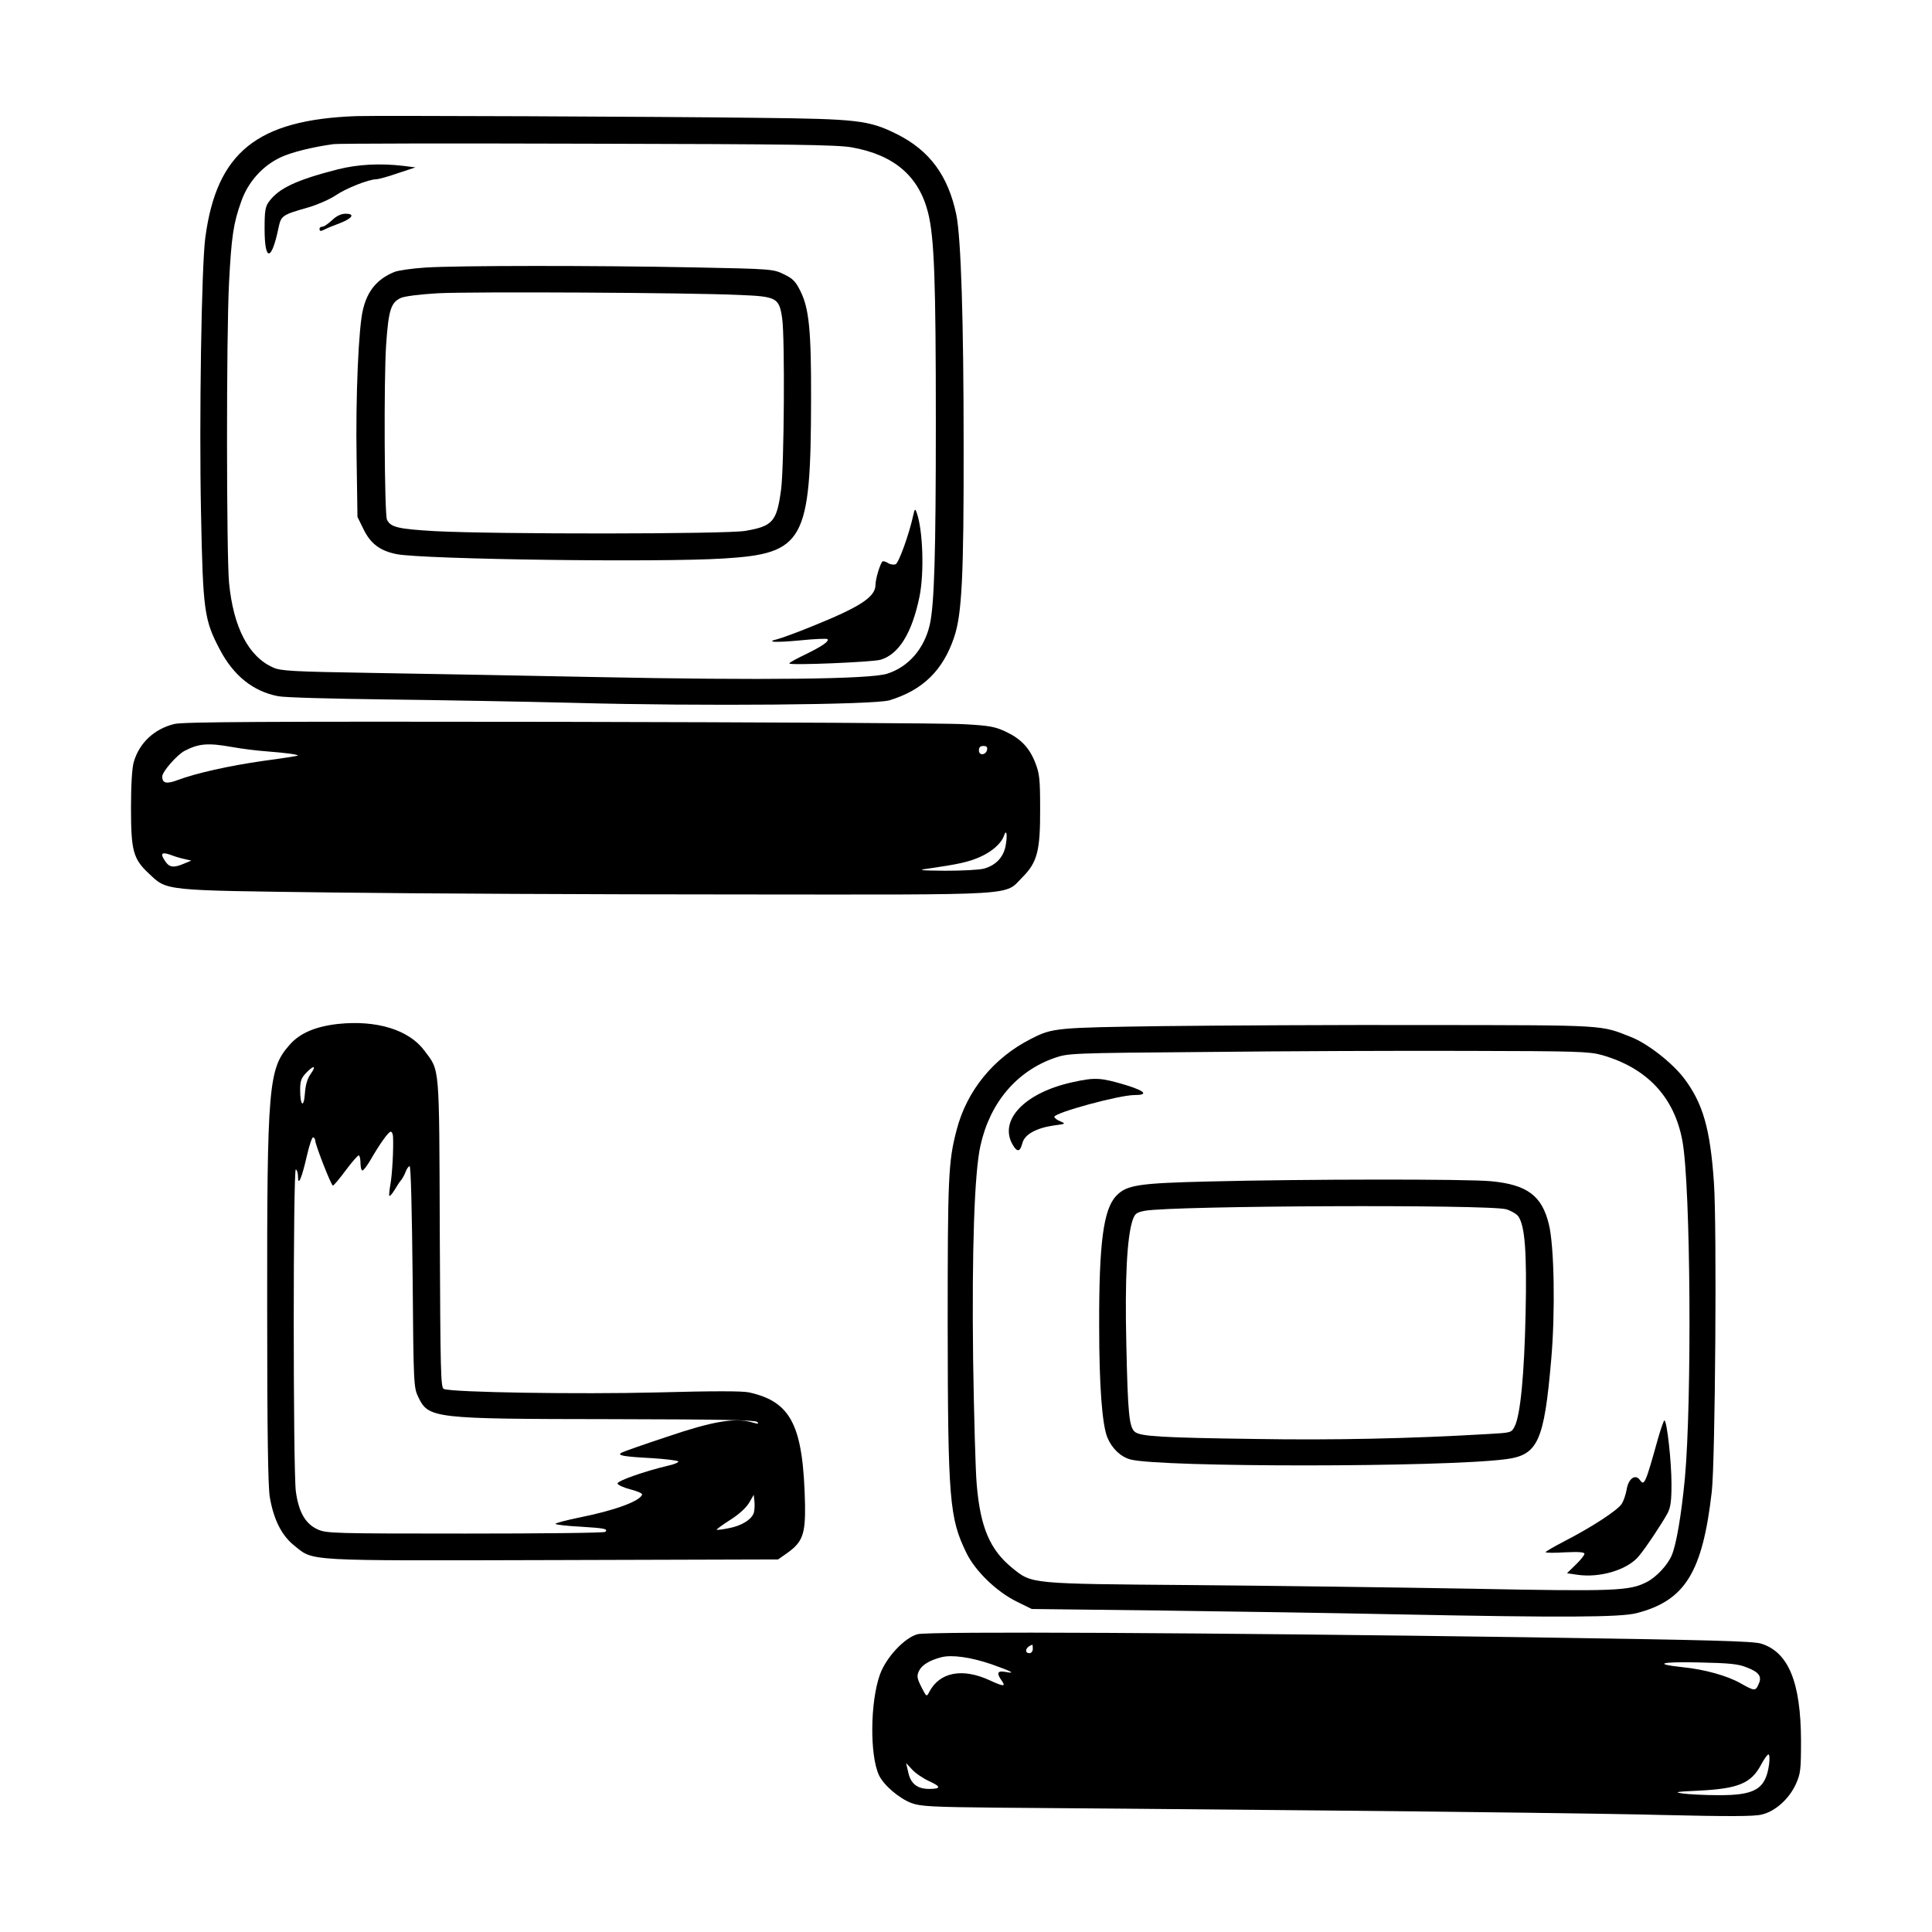
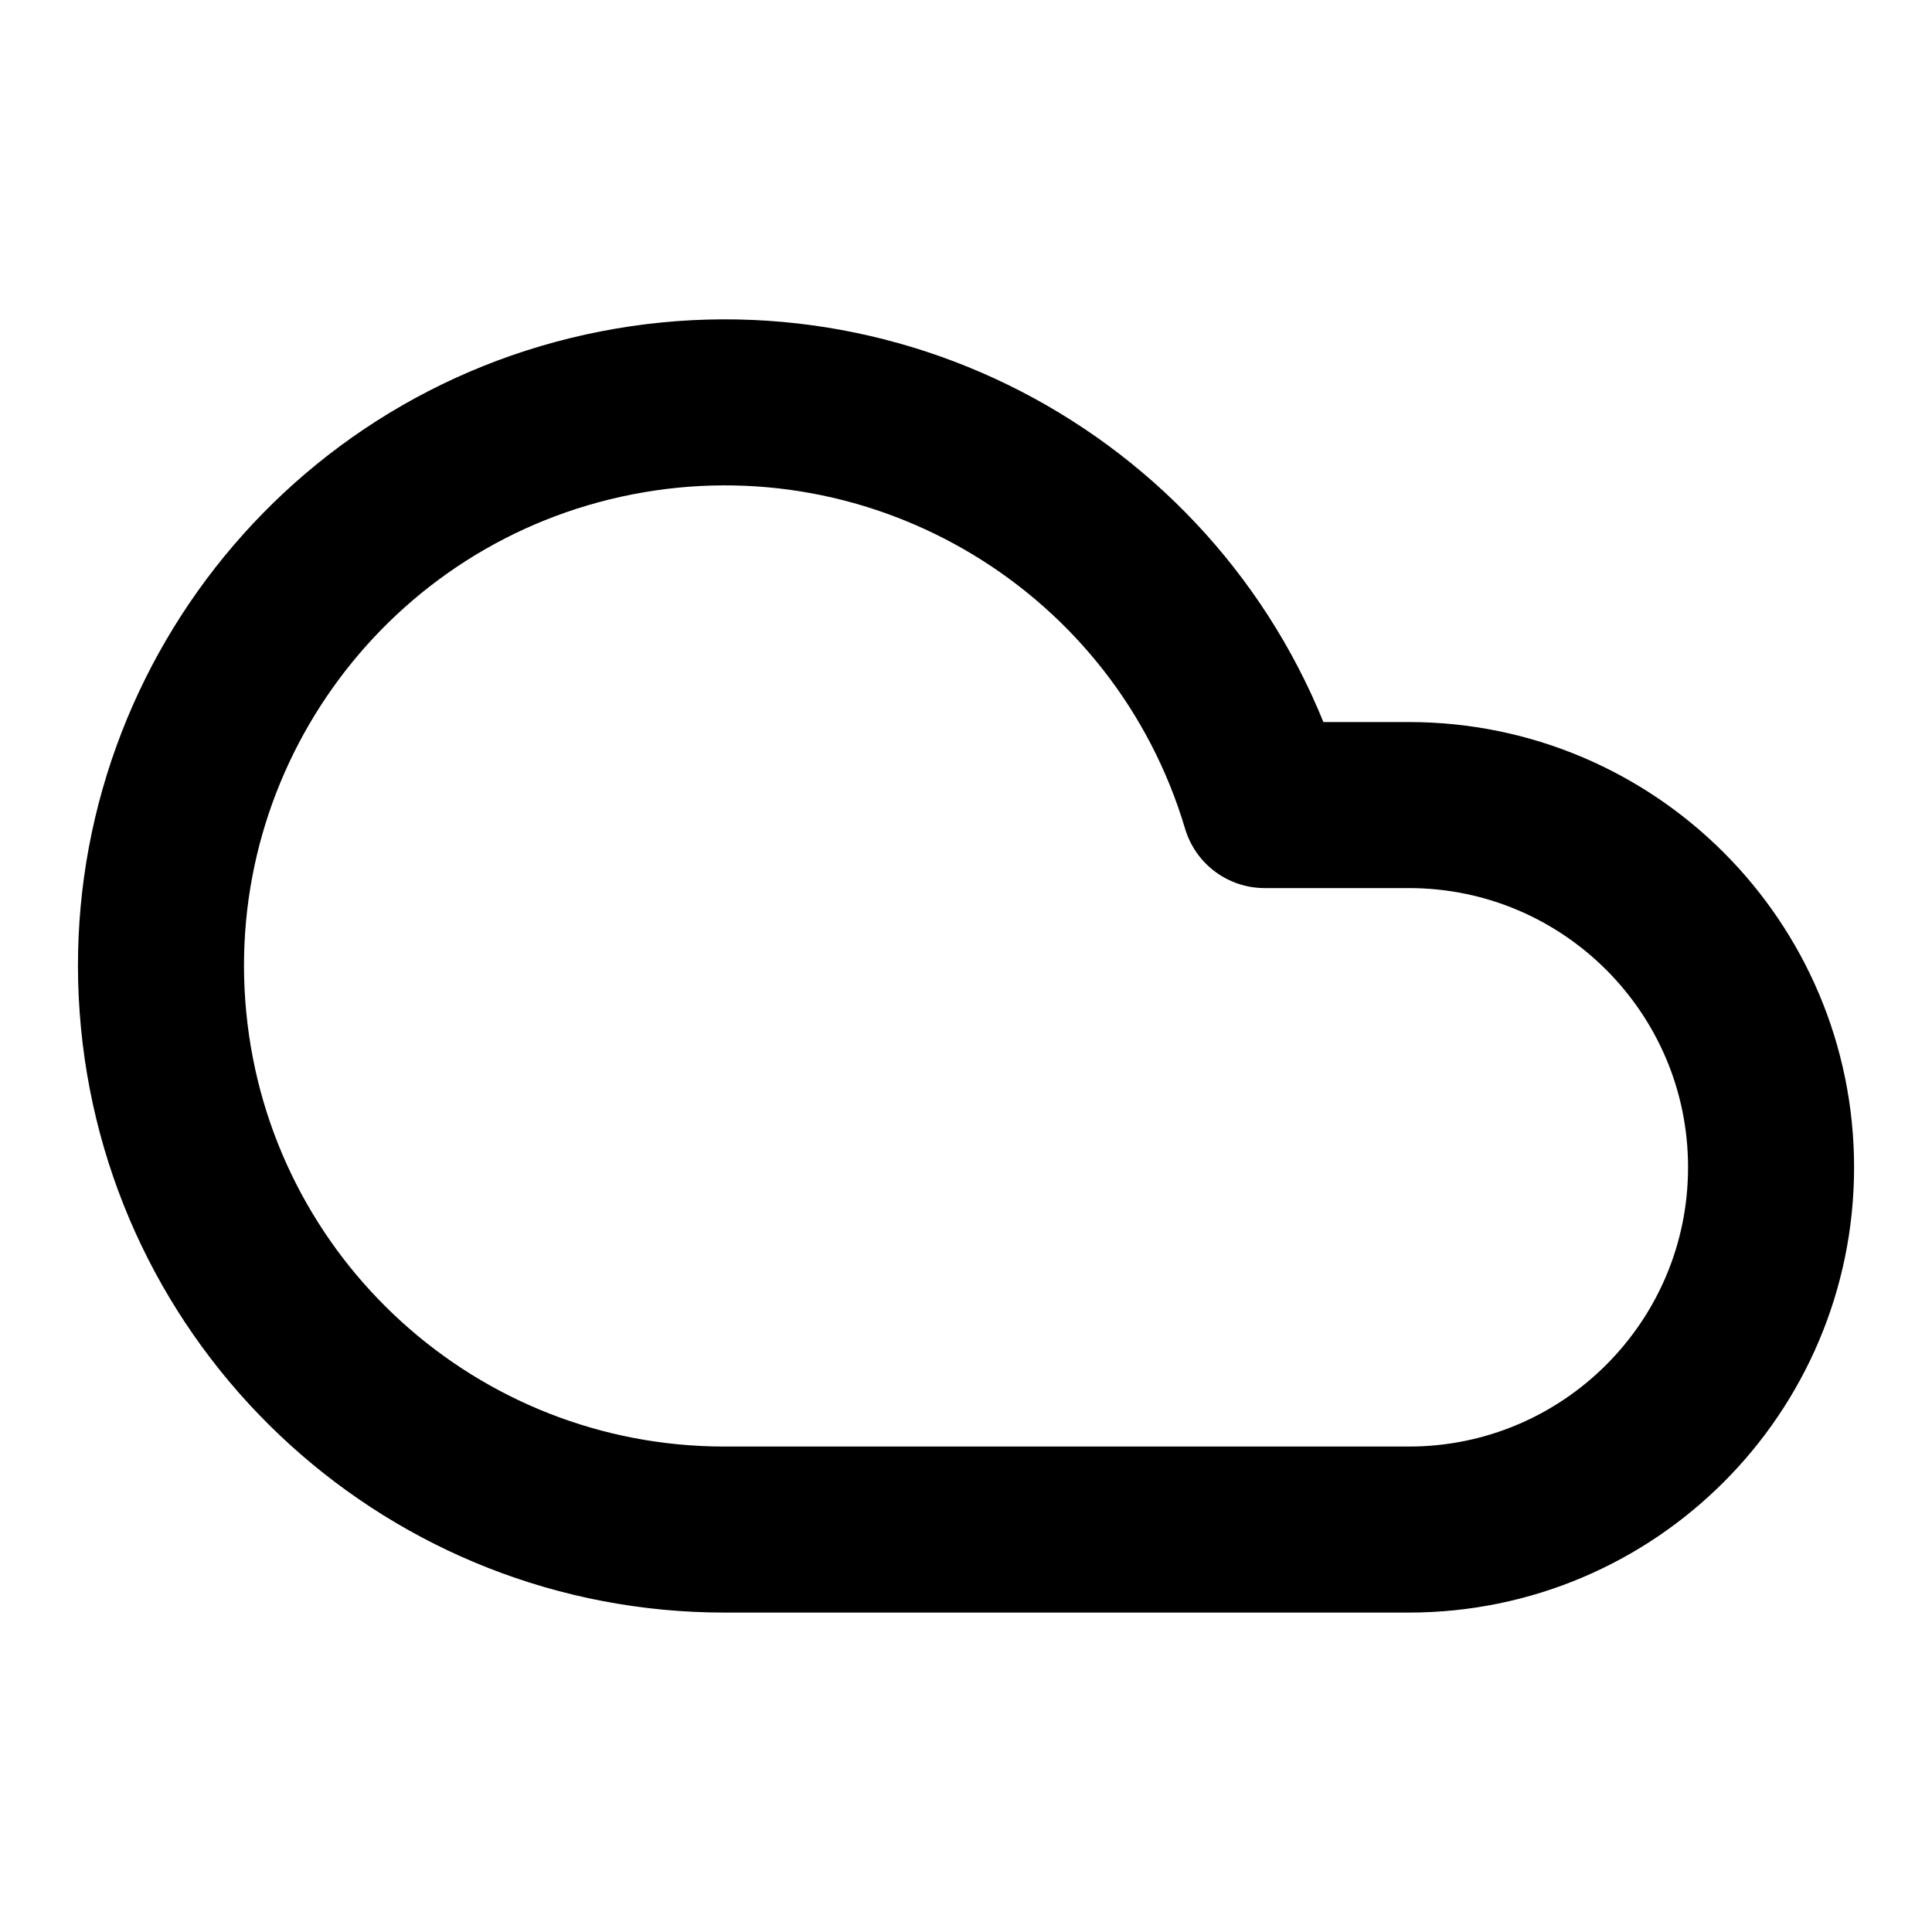
- <svg xmlns="http://www.w3.org/2000/svg" fill="currentColor" viewBox="0 0 1024 1024">
-   <path d="M188.781 61.543C136.358 63.484 114.887 80.616 108.832 125.842 106.777 140.805 105.522 223.379 106.549 272.034 107.577 323.999 108.261 328.567 116.485 344.216 123.794 358.149 134.187 366.486 147.435 369.001 150.405 369.685 175.989 370.369 204.2 370.713 232.524 371.056 277.751 371.854 304.706 372.541 371.518 374.369 463.687 373.568 471.454 371.17 489.042 365.802 499.778 355.409 505.717 337.707 509.83 325.714 510.858 305.156 510.744 236.057 510.744 169.929 509.371 126.188 506.861 113.738 502.52 93.064 492.698 79.702 475.224 71.021 460.491 63.712 454.436 63.027 401.784 62.457 347.877 61.77 199.516 61.199 188.783 61.543ZM451.467 78.104C473.853 82.101 486.987 93.293 491.898 112.71 495.211 125.958 496.011 148.915 496.011 224.18 496.011 293.62 495.211 320.346 492.812 331.082 489.843 343.987 481.392 353.581 470.083 357.121 460.718 359.977 404.64 360.661 314.985 358.835 276.723 358.035 223.73 357.121 197.347 356.664 155.318 355.98 148.806 355.636 144.809 353.811 131.788 348.099 123.681 332.566 121.396 308.81 120.025 293.62 119.911 178.38 121.396 149.829 122.653 125.615 123.681 118.305 127.905 106.655 131.445 96.49 139.212 87.812 148.806 83.356 154.288 80.73 165.824 77.874 176.79 76.389 178.729 76.046 239.034 75.932 310.988 76.162 421.43 76.389 443.243 76.733 451.467 78.104Z" />
-   <path d="M179.072 89.751C157.259 95.349 147.892 99.689 142.64 106.769 140.583 109.511 140.242 111.682 140.242 121.275 140.242 138.749 143.895 138.636 147.551 121.047 149.036 114.195 149.263 113.967 163.655 109.854 168.336 108.481 174.848 105.628 178.045 103.459 183.642 99.689 195.29 95.121 199.403 95.006 200.544 95.006 205.685 93.635 210.823 91.809L220.188 88.724 213.908 87.926C201.344 86.441 189.579 87.125 179.072 89.753Z" />
-   <path d="M175.987 116.707C174.048 118.533 171.763 120.133 170.965 120.133 170.051 120.133 169.364 120.59 169.364 121.275 169.364 122.646 169.935 122.759 172.561 121.388 173.591 120.818 177.017 119.447 180.1 118.305 186.839 115.679 188.324 113.281 183.185 113.281 180.787 113.281 178.388 114.422 175.989 116.707Z" />
-   <path d="M225.099 141.832C218.362 142.289 211.166 143.317 209.111 144.117 200.087 147.771 194.833 153.939 192.436 163.877 190.038 173.012 188.437 210.588 189.01 243.023L189.465 273.976 192.664 280.485C196.433 288.252 201.572 292.021 210.366 293.733 225.101 296.475 349.362 298.19 383.511 296.018 426.228 293.392 429.768 286.997 429.881 211.616 429.995 175.639 428.854 163.534 424.286 154.396 421.771 149.256 420.287 147.66 415.489 145.372 409.894 142.633 409.21 142.519 367.521 141.719 316.354 140.689 241.889 140.689 225.099 141.832ZM391.962 156.336C411.722 157.138 412.977 157.823 414.576 168.786 416.062 179.294 415.605 247.022 414.007 259.357 411.722 276.488 409.667 278.887 394.934 281.399 384.196 283.113 263.245 283.227 230.467 281.513 210.937 280.371 207.056 279.458 205.114 275.461 203.741 272.719 203.4 201.109 204.657 182.721 205.912 164.448 207.167 160.335 212.424 157.936 214.249 157.022 222.587 155.995 232.181 155.426 250.227 154.51 365.35 155.083 391.962 156.338Z" />
-   <path d="M484.018 273.176C481.962 282.77 476.365 298.531 474.653 299.101 473.623 299.445 471.911 299.217 470.656 298.417 469.399 297.617 468.028 297.276 467.687 297.617 466.429 298.99 464.031 306.868 464.031 309.953 464.031 316.462 455.807 321.717 430.338 331.996 422.228 335.308 414.007 338.278 412.179 338.732 405.44 340.333 410.581 340.676 424.056 339.419 431.709 338.619 438.219 338.389 438.56 338.732 439.703 339.876 435.593 342.616 426.685 346.956 422.115 349.127 418.345 351.182 418.345 351.639 418.345 352.781 461.862 350.953 466.657 349.698 476.365 346.844 483.333 335.649 487.33 316.349 489.956 303.442 489.158 280.828 485.846 271.691 485.045 269.408 484.816 269.636 484.018 273.176Z" />
-   <path d="M92.387 383.733C81.765 386.36 73.885 393.669 70.915 403.834 70.001 406.688 69.431 415.941 69.431 427.932 69.431 451.118 70.572 455.229 79.023 463.109 88.731 472.249 86.103 471.906 176.79 473.047 220.761 473.618 317.154 474.075 391.051 474.075 543.065 474.188 531.986 474.875 541.924 464.937 549.804 457.057 551.403 450.889 551.289 428.505 551.289 412.972 550.946 410.002 548.776 404.405 545.58 396.182 540.896 391.384 532.673 387.617 527.305 385.104 523.876 384.532 510.858 383.847 502.404 383.276 406.011 382.817 296.826 382.59 139.098 382.363 96.955 382.59 92.385 383.733ZM123.11 395.954C128.135 396.868 136.358 397.896 141.383 398.239 151.662 399.037 158.401 399.951 157.83 400.522 157.601 400.635 149.377 402.006 139.669 403.264 121.282 405.89 104.035 409.773 94.213 413.429 88.274 415.712 85.989 415.141 85.989 411.601 85.989 408.975 93.756 400.181 97.755 398.009 105.406 394.012 110.317 393.669 123.11 395.954ZM523.192 397.325C522.621 400.294 518.852 400.635 518.852 397.782 518.852 396.068 519.538 395.383 521.25 395.383 522.851 395.383 523.421 395.954 523.192 397.325ZM533.13 447.464C532.216 453.974 528.103 458.541 521.593 460.369 519.195 461.056 509.944 461.511 501.149 461.511 487.33 461.397 486.073 461.168 492.012 460.369 507.888 458.084 513.599 456.829 519.424 454.201 525.704 451.461 530.731 447.005 532.1 443.008 533.357 439.241 534.041 441.981 533.13 447.462ZM97.982 455.345L101.409 456.143 97.525 457.741C92.271 460.026 89.873 459.799 87.817 456.829 84.734 452.489 85.419 451.346 90.33 453.06 92.614 453.974 96.154 455.001 97.982 455.345Z" />
-   <path d="M179.072 542.717C167.079 544.085 158.858 547.628 153.49 553.794 142.297 566.473 141.497 574.924 141.61 694.047 141.61 759.604 142.067 787.699 142.983 793.41 145.037 805.517 149.377 813.968 156.002 819.222 166.509 827.559 159.772 827.216 292.941 826.875L412.407 826.531 417.433 822.991C425.427 817.28 426.912 812.94 426.685 797.523 425.771 755.607 419.489 743.043 397.103 738.018 393.563 737.218 378.03 737.218 348.334 738.018 306.991 739.046 239.946 738.018 235.264 736.19 233.552 735.619 233.438 727.282 233.095 653.729 232.752 562.702 233.209 567.956 224.872 556.763 216.648 545.8 199.63 540.545 179.072 542.717ZM164.683 569.213C162.855 571.725 161.941 575.038 161.598 579.606 161.027 587.602 159.087 586.115 159.087 577.664 159.087 572.983 159.656 571.382 162.17 568.756 166.281 564.416 167.879 564.643 164.681 569.213ZM208.311 602.335C208.654 608.958 207.854 622.663 206.94 627.69 206.369 630.773 206.142 633.515 206.369 633.856 206.712 634.086 207.967 632.601 209.225 630.543 210.482 628.374 212.078 625.976 212.765 625.291 213.335 624.491 214.479 622.549 215.05 620.951 215.62 619.353 216.648 618.095 217.105 618.095 217.792 618.095 218.362 643.221 218.703 676.686 219.16 733.905 219.276 735.39 221.673 740.417 227.156 751.837 229.439 752.067 323.78 752.18 381.913 752.294 400.3 752.637 401.329 753.665 402.471 754.806 401.784 754.806 398.244 753.779 389.336 751.38 377.573 753.322 353.475 761.545 341.025 765.656 330.289 769.426 329.375 769.998 326.863 771.367 330.405 772.052 345.595 772.852 352.902 773.309 359.184 774.109 359.527 774.566 359.871 775.023 357.356 776.165 354.046 776.849 341.595 779.818 326.863 784.959 327.32 786.33 327.547 787.128 330.632 788.499 334.172 789.413 337.826 790.327 340.568 791.582 340.34 792.155 339.197 795.695 325.605 800.606 307.332 804.259 300.023 805.744 294.198 807.345 294.427 807.686 294.655 808.143 300.707 808.829 307.676 809.17 320.467 809.971 322.409 810.314 320.81 811.912 320.353 812.483 286.89 812.826 246.571 812.826 176.674 812.826 173.134 812.712 168.45 810.657 161.827 807.686 158.287 801.406 156.8 790.44 155.318 778.791 155.318 618.896 156.8 619.807 157.487 620.151 157.944 621.865 157.944 623.577 157.944 629.059 159.885 624.607 162.514 613.184 163.882 607.132 165.481 602.335 166.054 602.792 166.624 603.135 167.081 603.819 167.081 604.504 167.081 606.675 175.532 628.374 176.446 628.374 176.903 628.374 179.986 624.72 183.183 620.38 186.496 615.926 189.581 612.384 190.152 612.384 190.608 612.384 191.065 614.212 191.065 616.381 191.065 618.552 191.522 620.38 192.093 620.38 192.664 620.38 194.492 617.982 196.32 614.896 201.231 606.332 205.912 599.822 207.056 599.822 207.74 599.822 208.197 600.964 208.311 602.333ZM399.615 801.52C398.701 805.173 393.22 808.715 386.253 809.973 382.941 810.657 380.085 810.998 379.858 810.771 379.742 810.541 382.827 808.258 386.938 805.63 391.508 802.777 395.391 799.237 396.989 796.609L399.499 792.268 399.843 795.581C400.072 797.293 399.959 800.035 399.615 801.52Z" />
-   <path d="M616.502 543.858C559.512 544.658 557.912 544.772 546.492 550.595 526.618 560.646 512.342 578.121 506.974 599.136 502.634 615.699 502.291 623.807 502.291 702.041 502.407 795.238 503.205 804.603 512.229 823.105 516.91 832.7 528.219 843.663 538.955 848.915L546.835 852.798 614.22 853.599C651.225 854.056 708.558 854.972 741.566 855.656 827.68 857.368 858.974 857.254 867.541 854.97 893.123 848.346 902.375 833.386 907.286 790.554 909.114 773.993 910.027 649.962 908.429 627.006 906.487 598.338 902.604 584.746 892.553 571.498 886.384 563.388 873.48 553.223 864.572 549.683 848.124 543.171 852.351 543.401 757.556 543.287 709.472 543.171 646.084 543.515 616.502 543.858ZM848.925 559.162C873.023 566.014 887.528 581.547 891.752 604.961 896.093 628.831 896.779 742.586 893.01 783.702 891.182 802.547 888.556 818.537 886.043 824.362 883.986 829.387 877.82 836.012 872.795 838.522 863.655 843.206 856.348 843.549 780.626 842.062 741.222 841.378 674.295 840.466 631.922 840.123 545.35 839.436 547.062 839.552 536.556 831.099 524.792 821.507 519.652 809.743 517.71 787.128 517.024 779.934 516.226 749.895 515.768 720.314 515.082 662.524 516.455 621.408 519.652 607.246 524.676 584.517 538.725 567.842 558.828 560.762 566.135 558.248 566.936 558.134 639.916 557.563 680.461 557.106 742.364 556.877 777.541 556.993 835.79 557.106 842.184 557.336 848.925 559.162Z" />
-   <path d="M568.65 573.553C543.179 579.035 529.13 593.768 536.783 606.787 539.182 610.899 540.667 610.558 541.924 605.761 543.179 601.191 549.233 597.881 558.598 596.51 564.88 595.709 564.992 595.596 562.025 594.339 560.197 593.652 558.828 592.513 558.828 591.94 558.828 589.771 593.205 580.406 601.201 580.406 608.852 580.406 607.137 578.351 596.858 575.152 583.496 571.155 580.527 570.925 568.648 573.553Z" />
-   <path d="M640.943 626.203C603.37 627.117 597.088 628.031 591.604 633.856 584.867 640.936 582.469 658.754 582.583 702.612 582.583 734.819 584.181 755.15 586.923 761.889 589.321 767.714 594.003 772.165 599.143 773.538 615.02 777.765 764.636 777.765 797.985 773.423 815.116 771.254 818.431 764.171 822.199 720.314 824.368 695.416 823.797 660.468 820.941 648.934 817.288 633.742 809.407 627.917 790.448 626.089 778.227 624.834 690.742 624.948 640.943 626.205ZM798.328 640.938C800.954 641.736 803.924 643.448 804.838 644.821 808.264 650.076 809.292 663.665 808.607 695.988 807.921 728.196 805.865 750.123 802.782 756.062 801.07 759.374 800.954 759.374 788.734 760.061 747.742 762.49 706.672 763.366 665.614 762.687 615.591 762 604.855 761.316 601.656 759.033 598.459 756.634 597.772 749.552 596.972 712.32 596.174 677.713 597.316 655.898 600.285 646.763 601.542 643.223 602.226 642.65 606.796 641.736 622.443 638.996 788.62 638.31 798.328 640.938Z" />
-   <path d="M878.847 762.23C871.995 786.787 871.538 787.699 869.139 784.388 866.741 781.075 863.087 783.702 862.173 789.413 861.716 792.039 860.572 795.465 859.545 797.066 857.262 800.606 843.441 809.514 829.279 816.825 823.797 819.679 819.229 822.305 819.229 822.648 819.229 823.105 823.911 823.105 829.506 822.762 836.818 822.419 839.787 822.648 839.787 823.562 839.787 824.249 837.732 826.875 835.217 829.273L830.536 833.841 835.904 834.641C848.011 836.467 862.744 832.013 868.682 824.703 872.566 820.022 880.903 807.458 883.872 801.977 885.471 798.891 885.927 795.465 885.927 786.557 885.927 774.907 883.531 752.865 882.16 752.865 881.817 752.865 880.332 757.091 878.847 762.23Z" />
-   <path d="M486.303 866.162C479.334 868.104 469.74 878.383 466.429 887.407 461.175 901.91 460.948 930.35 465.859 940.857 468.369 946.225 476.708 953.307 483.218 955.703 487.901 957.42 494.069 957.761 528.56 958.104 550.602 958.218 628.382 958.902 701.591 959.589 774.801 960.275 855.777 961.301 881.474 961.987 915.737 962.786 929.785 962.786 933.668 961.758 940.864 960.159 948.288 953.421 951.828 945.654 954.342 940.059 954.569 938.117 954.569 922.47 954.456 891.631 947.944 875.757 933.555 871.189 929.214 869.816 907.629 869.248 808.38 867.763 640.83 865.364 492.128 864.564 486.303 866.162ZM547.406 873.929C547.406 875.186 546.605 876.214 545.691 876.214 542.608 876.214 543.636 872.788 547.176 871.76 547.292 871.644 547.406 872.674 547.406 873.929ZM525.363 882.039C536.099 885.806 538.839 887.293 532.9 886.15 528.673 885.351 527.989 886.72 530.958 890.833 533.243 894.03 531.988 894.03 524.335 890.49 510.057 883.98 498.066 886.263 492.582 896.658 491.098 899.511 491.098 899.511 488.356 894.146 485.959 889.348 485.846 888.321 487.101 885.579 488.585 882.496 492.698 879.983 498.864 878.383 504.462 876.898 514.627 878.383 525.361 882.039ZM925.788 883.751C932.413 886.263 934.012 888.664 932.07 892.661 930.472 896.428 929.901 896.315 922.591 892.204 915.623 888.205 903.402 884.781 891.752 883.637 875.876 881.925 880.103 880.668 900.319 881.125 916.651 881.468 921.334 881.925 925.788 883.751ZM937.665 935.032C935.84 948.28 930.356 951.595 910.598 951.479 903.402 951.479 894.951 951.022 891.752 950.565 886.957 949.878 888.326 949.651 900.319 949.08 921.448 948.053 928.187 945.197 933.441 935.261 935.039 932.292 936.754 929.893 937.324 929.893 937.895 929.893 938.011 932.176 937.667 935.032ZM492.469 944.056C498.98 947.025 498.864 948.166 492.126 948.166 486.075 948.053 482.647 945.313 481.392 939.372L480.248 934.461 483.445 937.887C485.161 939.829 489.272 942.571 492.469 944.056Z" />
+ <svg xmlns="http://www.w3.org/2000/svg" viewBox="0 0 1024 1024" fill="none" stroke="currentColor" stroke-width="88" stroke-linecap="round" stroke-linejoin="round">
+   <path d="M746.7 810.7H384a298.7 298.7 0 1 1 286.3-384h76.4a192 192 0 1 1 0 384Z" />
</svg>
